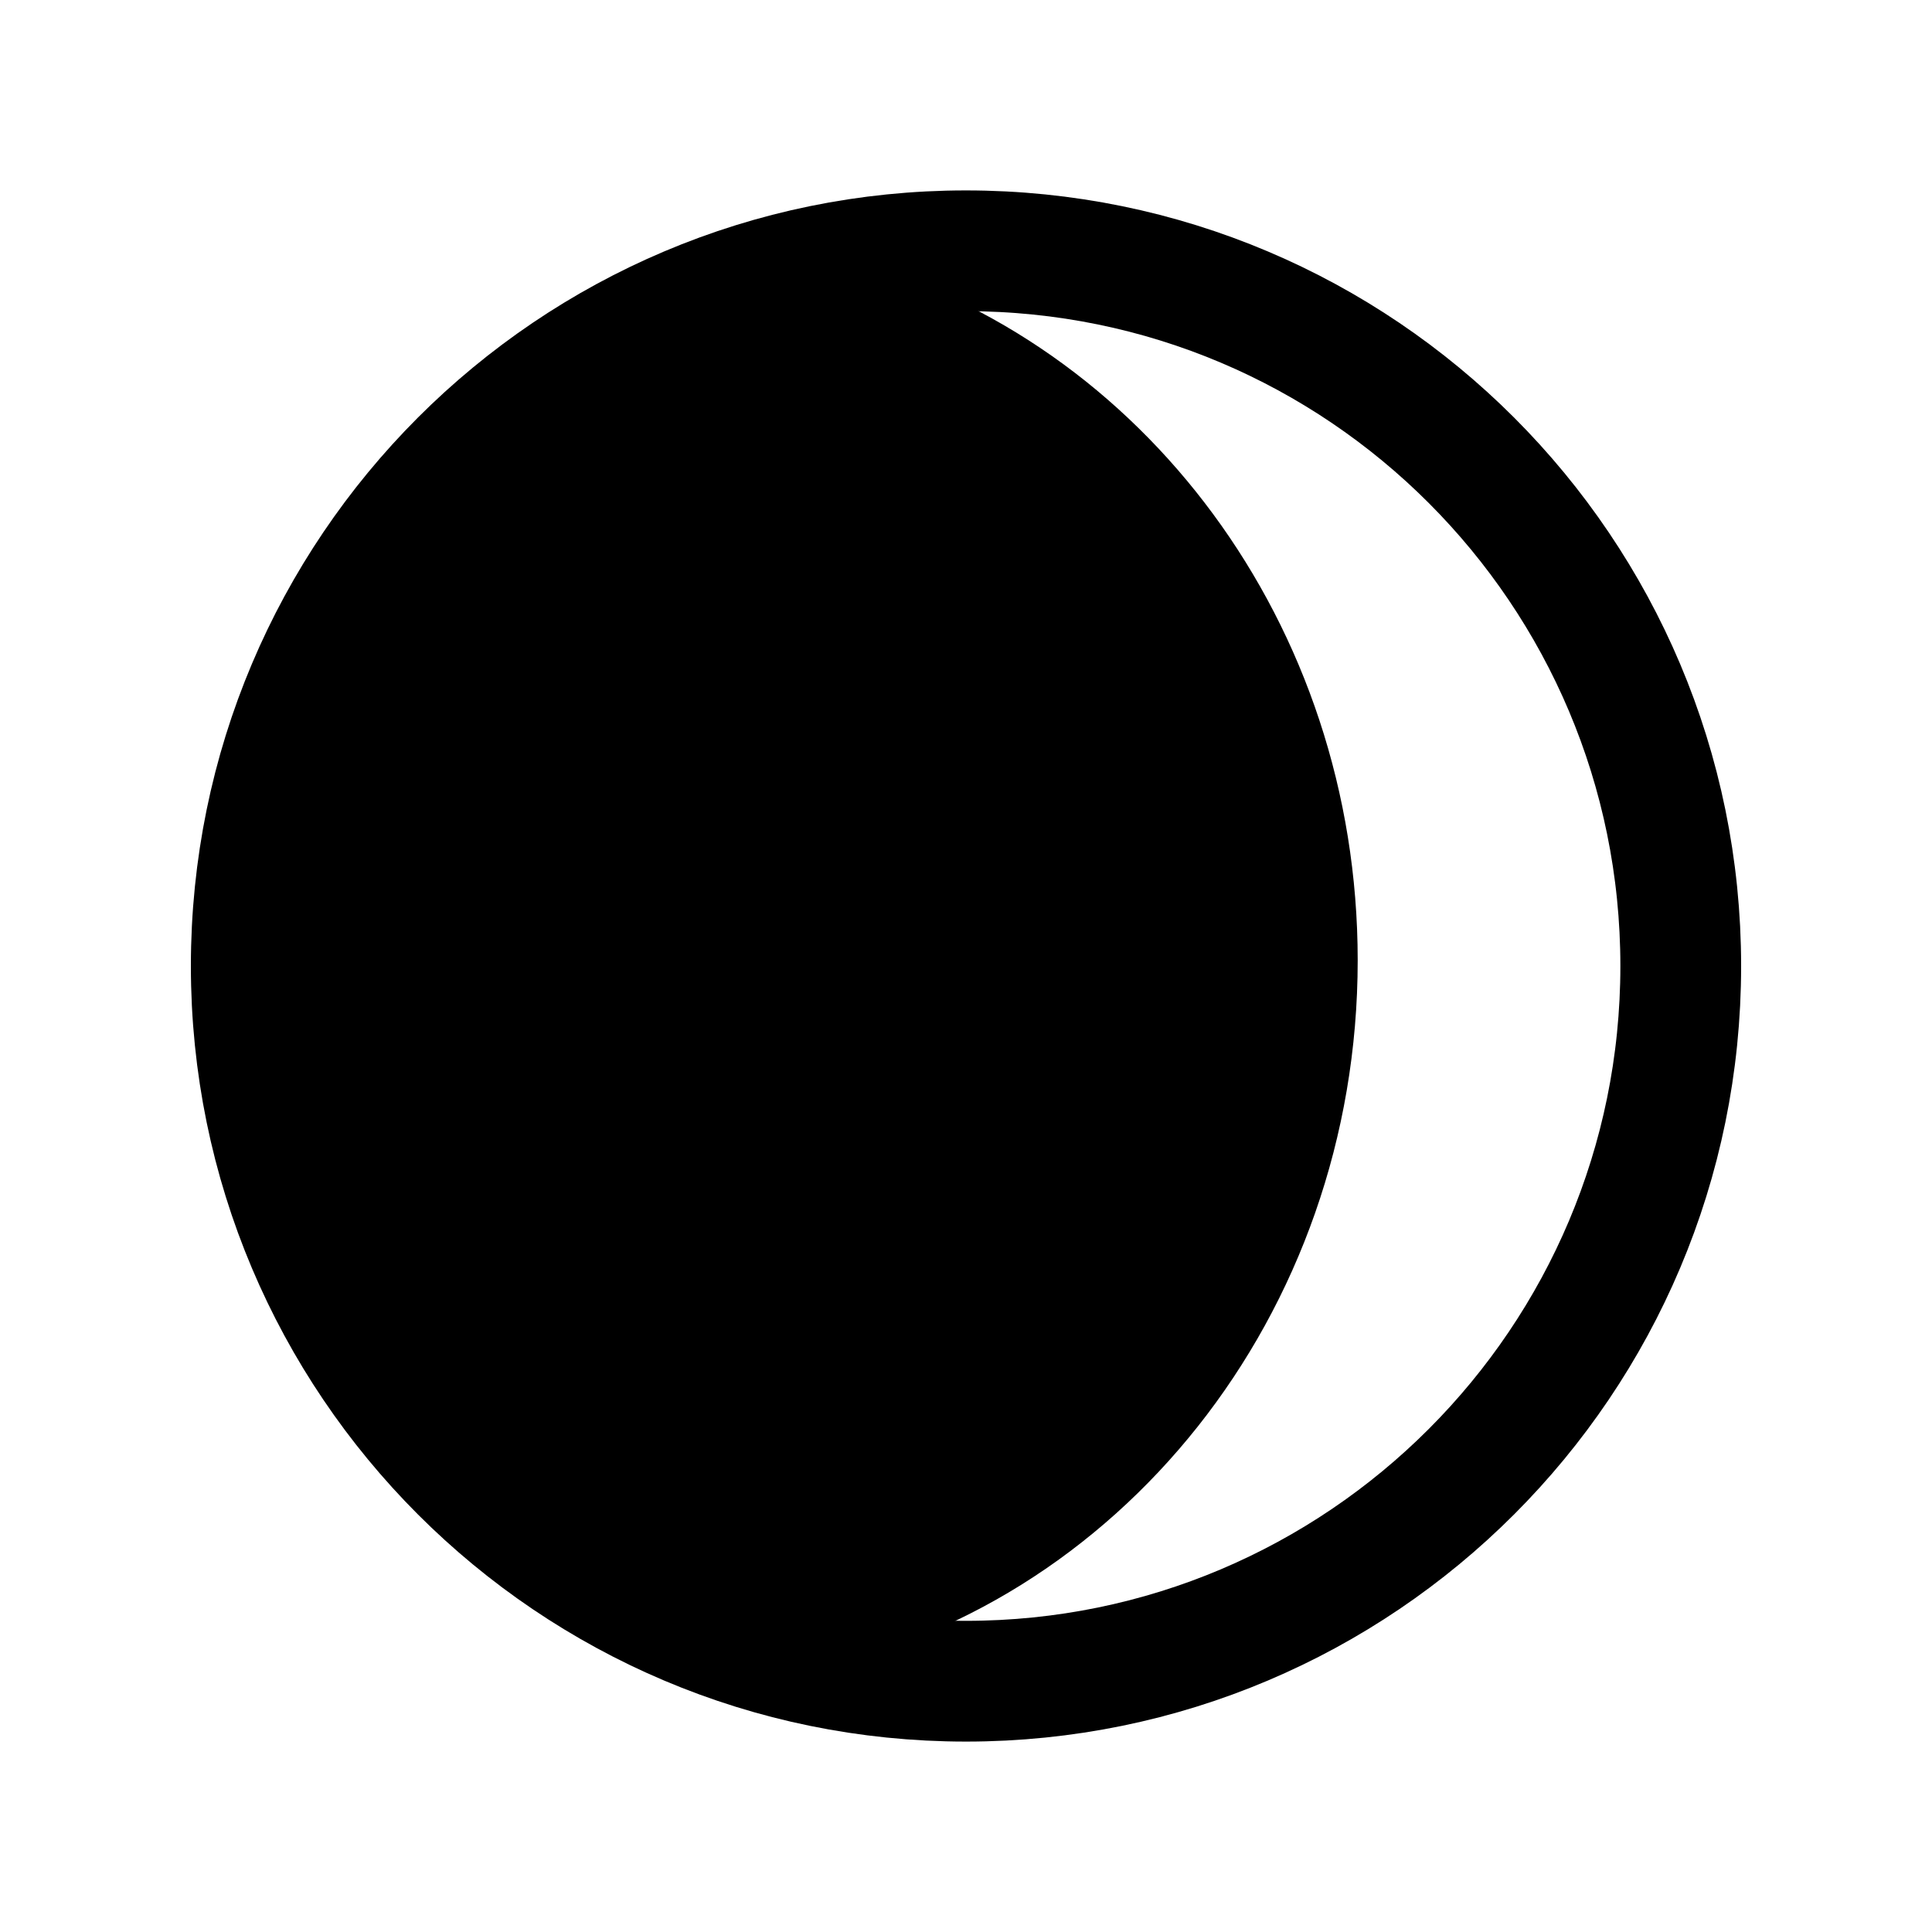
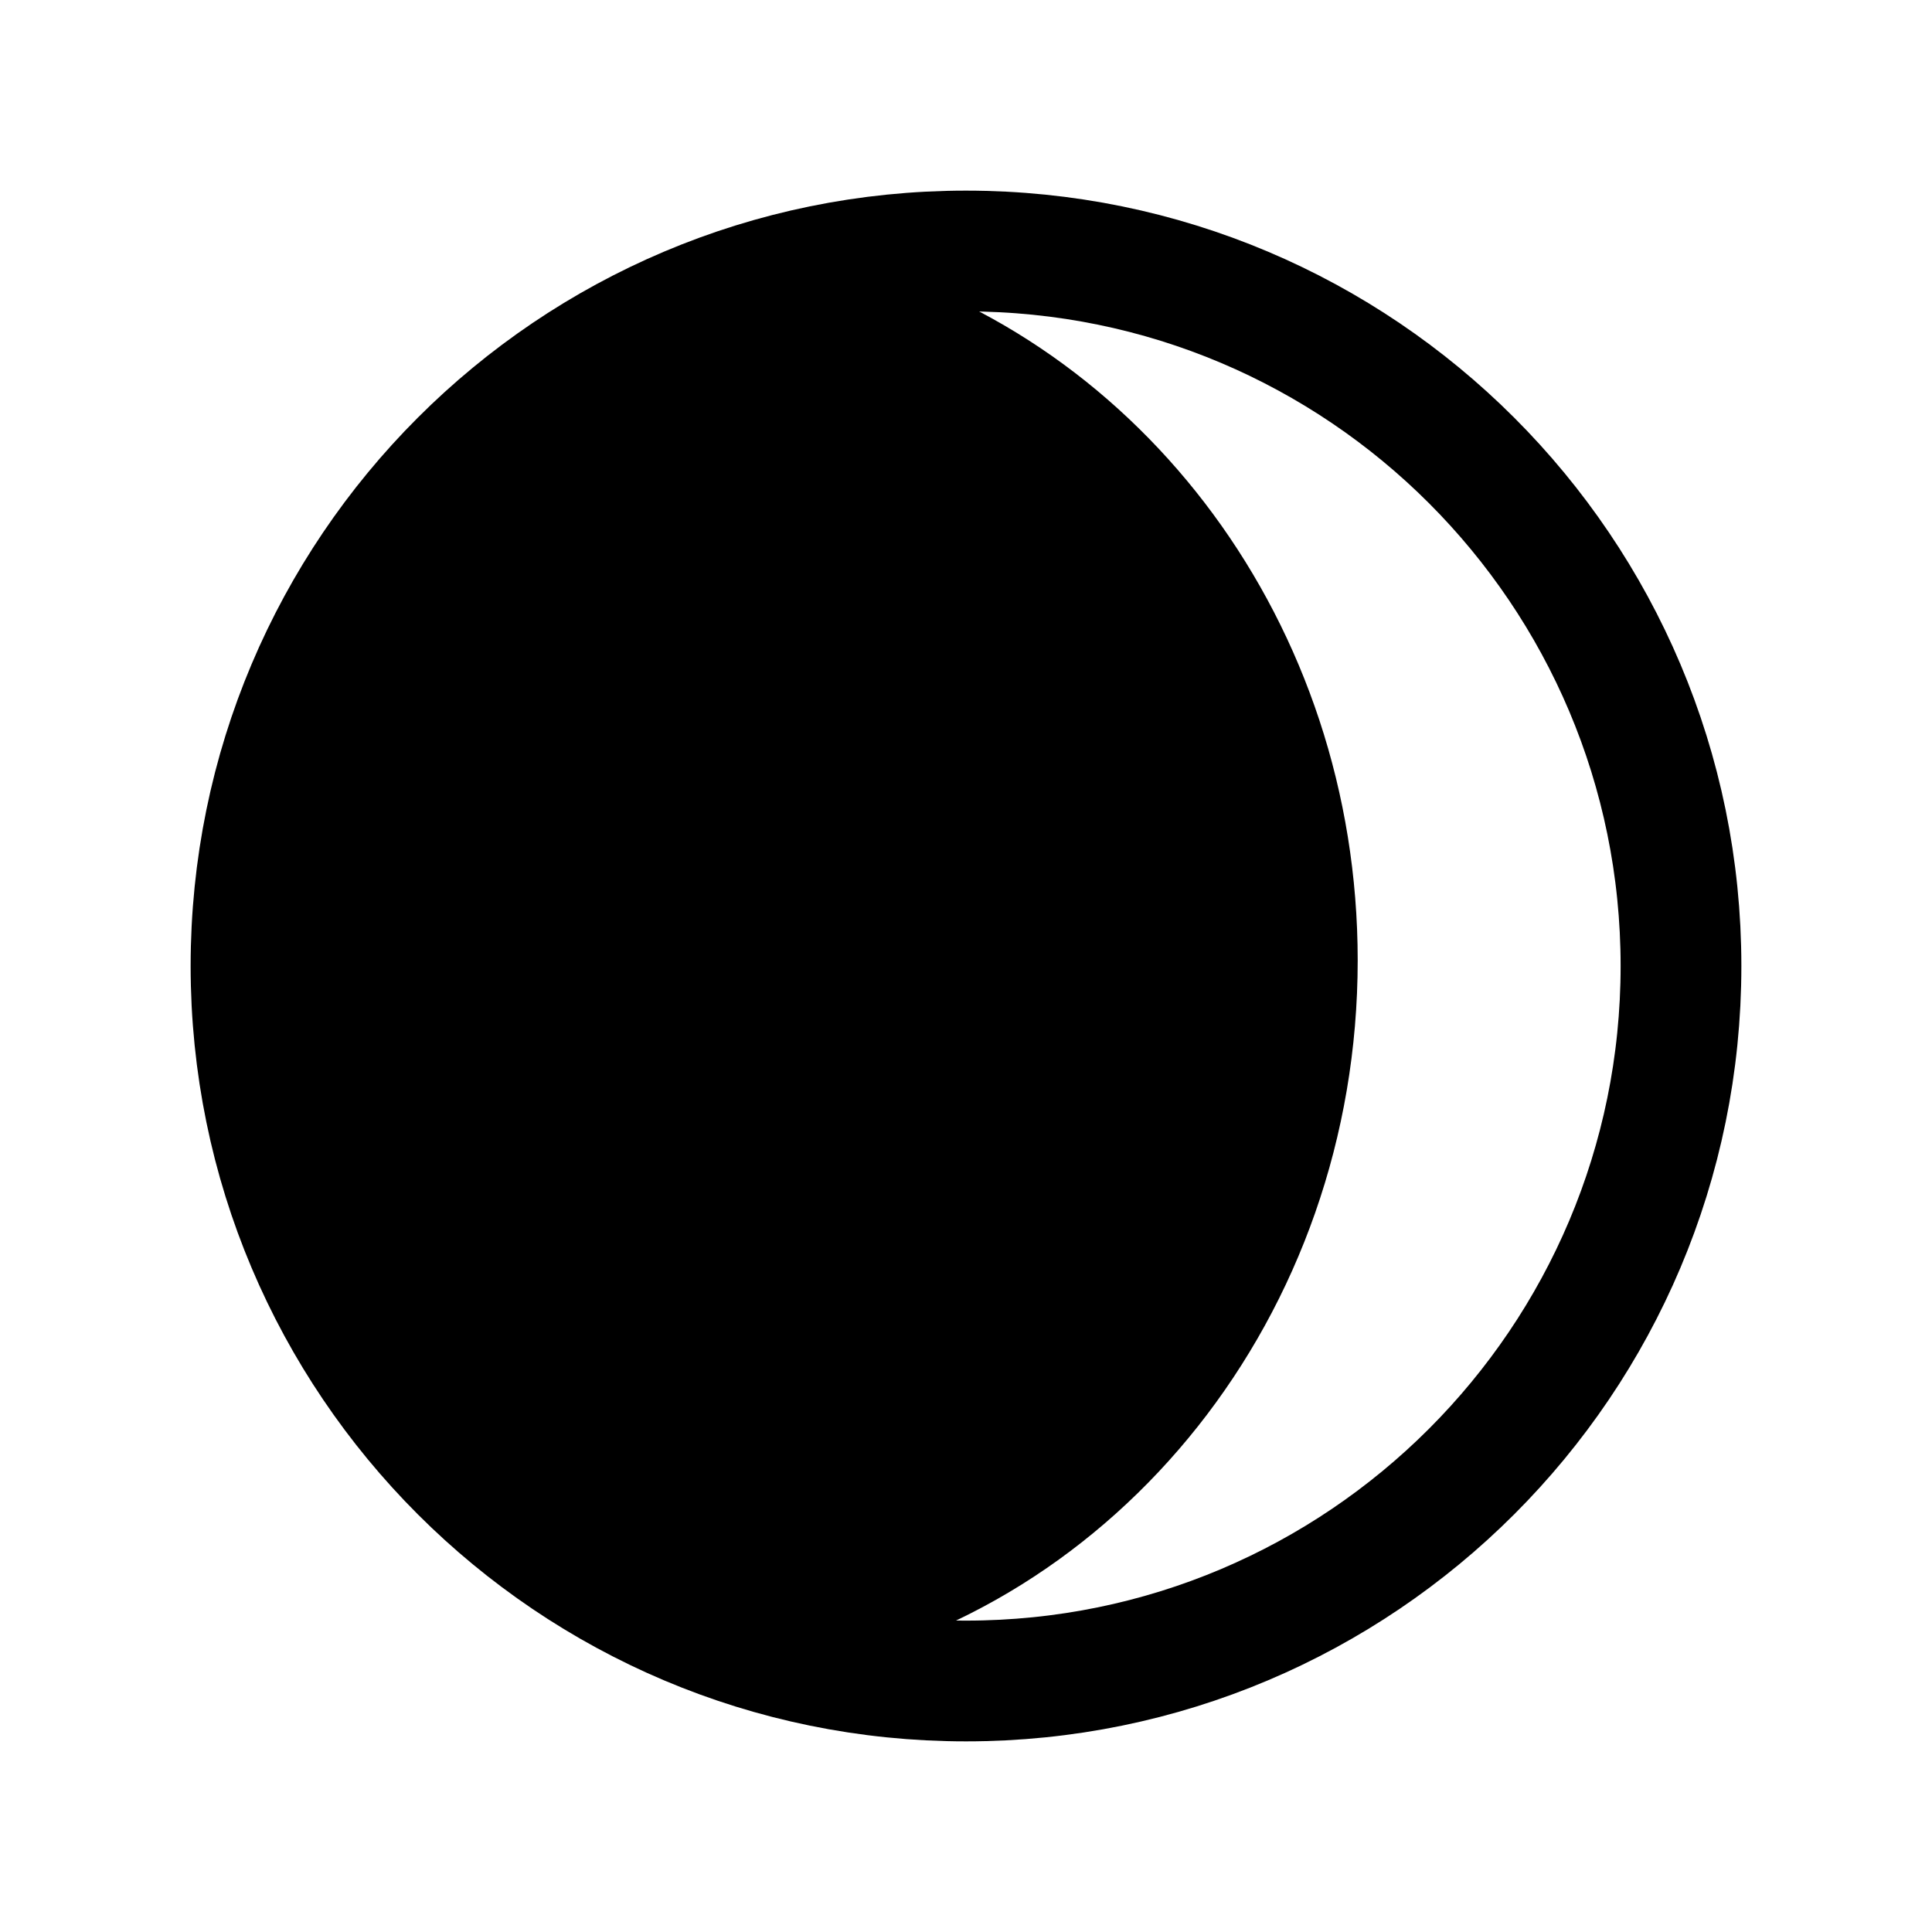
<svg xmlns="http://www.w3.org/2000/svg" class="zf-icon" viewBox="0 0 512 512">
  <path d="M211.988,443.077C296.025,426.954,359.803,348.677,359.803,254.498  359.803,165.268,302.572,90.265,225.108,68.923C135.877,78.892,66.338,159.286,66.338,257.009C66.338,349.883,129.157,427.077,211.988,443.077Z" fill="currentColor" />
-   <ellipse cx="256" cy="256" rx="189.415" ry="189.538" fill="none" stroke="currentColor" stroke-miterlimit="10" stroke-width="32" />
+   <circle cx="256" cy="256" r="189.48" fill="none" stroke="currentColor" stroke-miterlimit="10" stroke-width="32" />
</svg>
